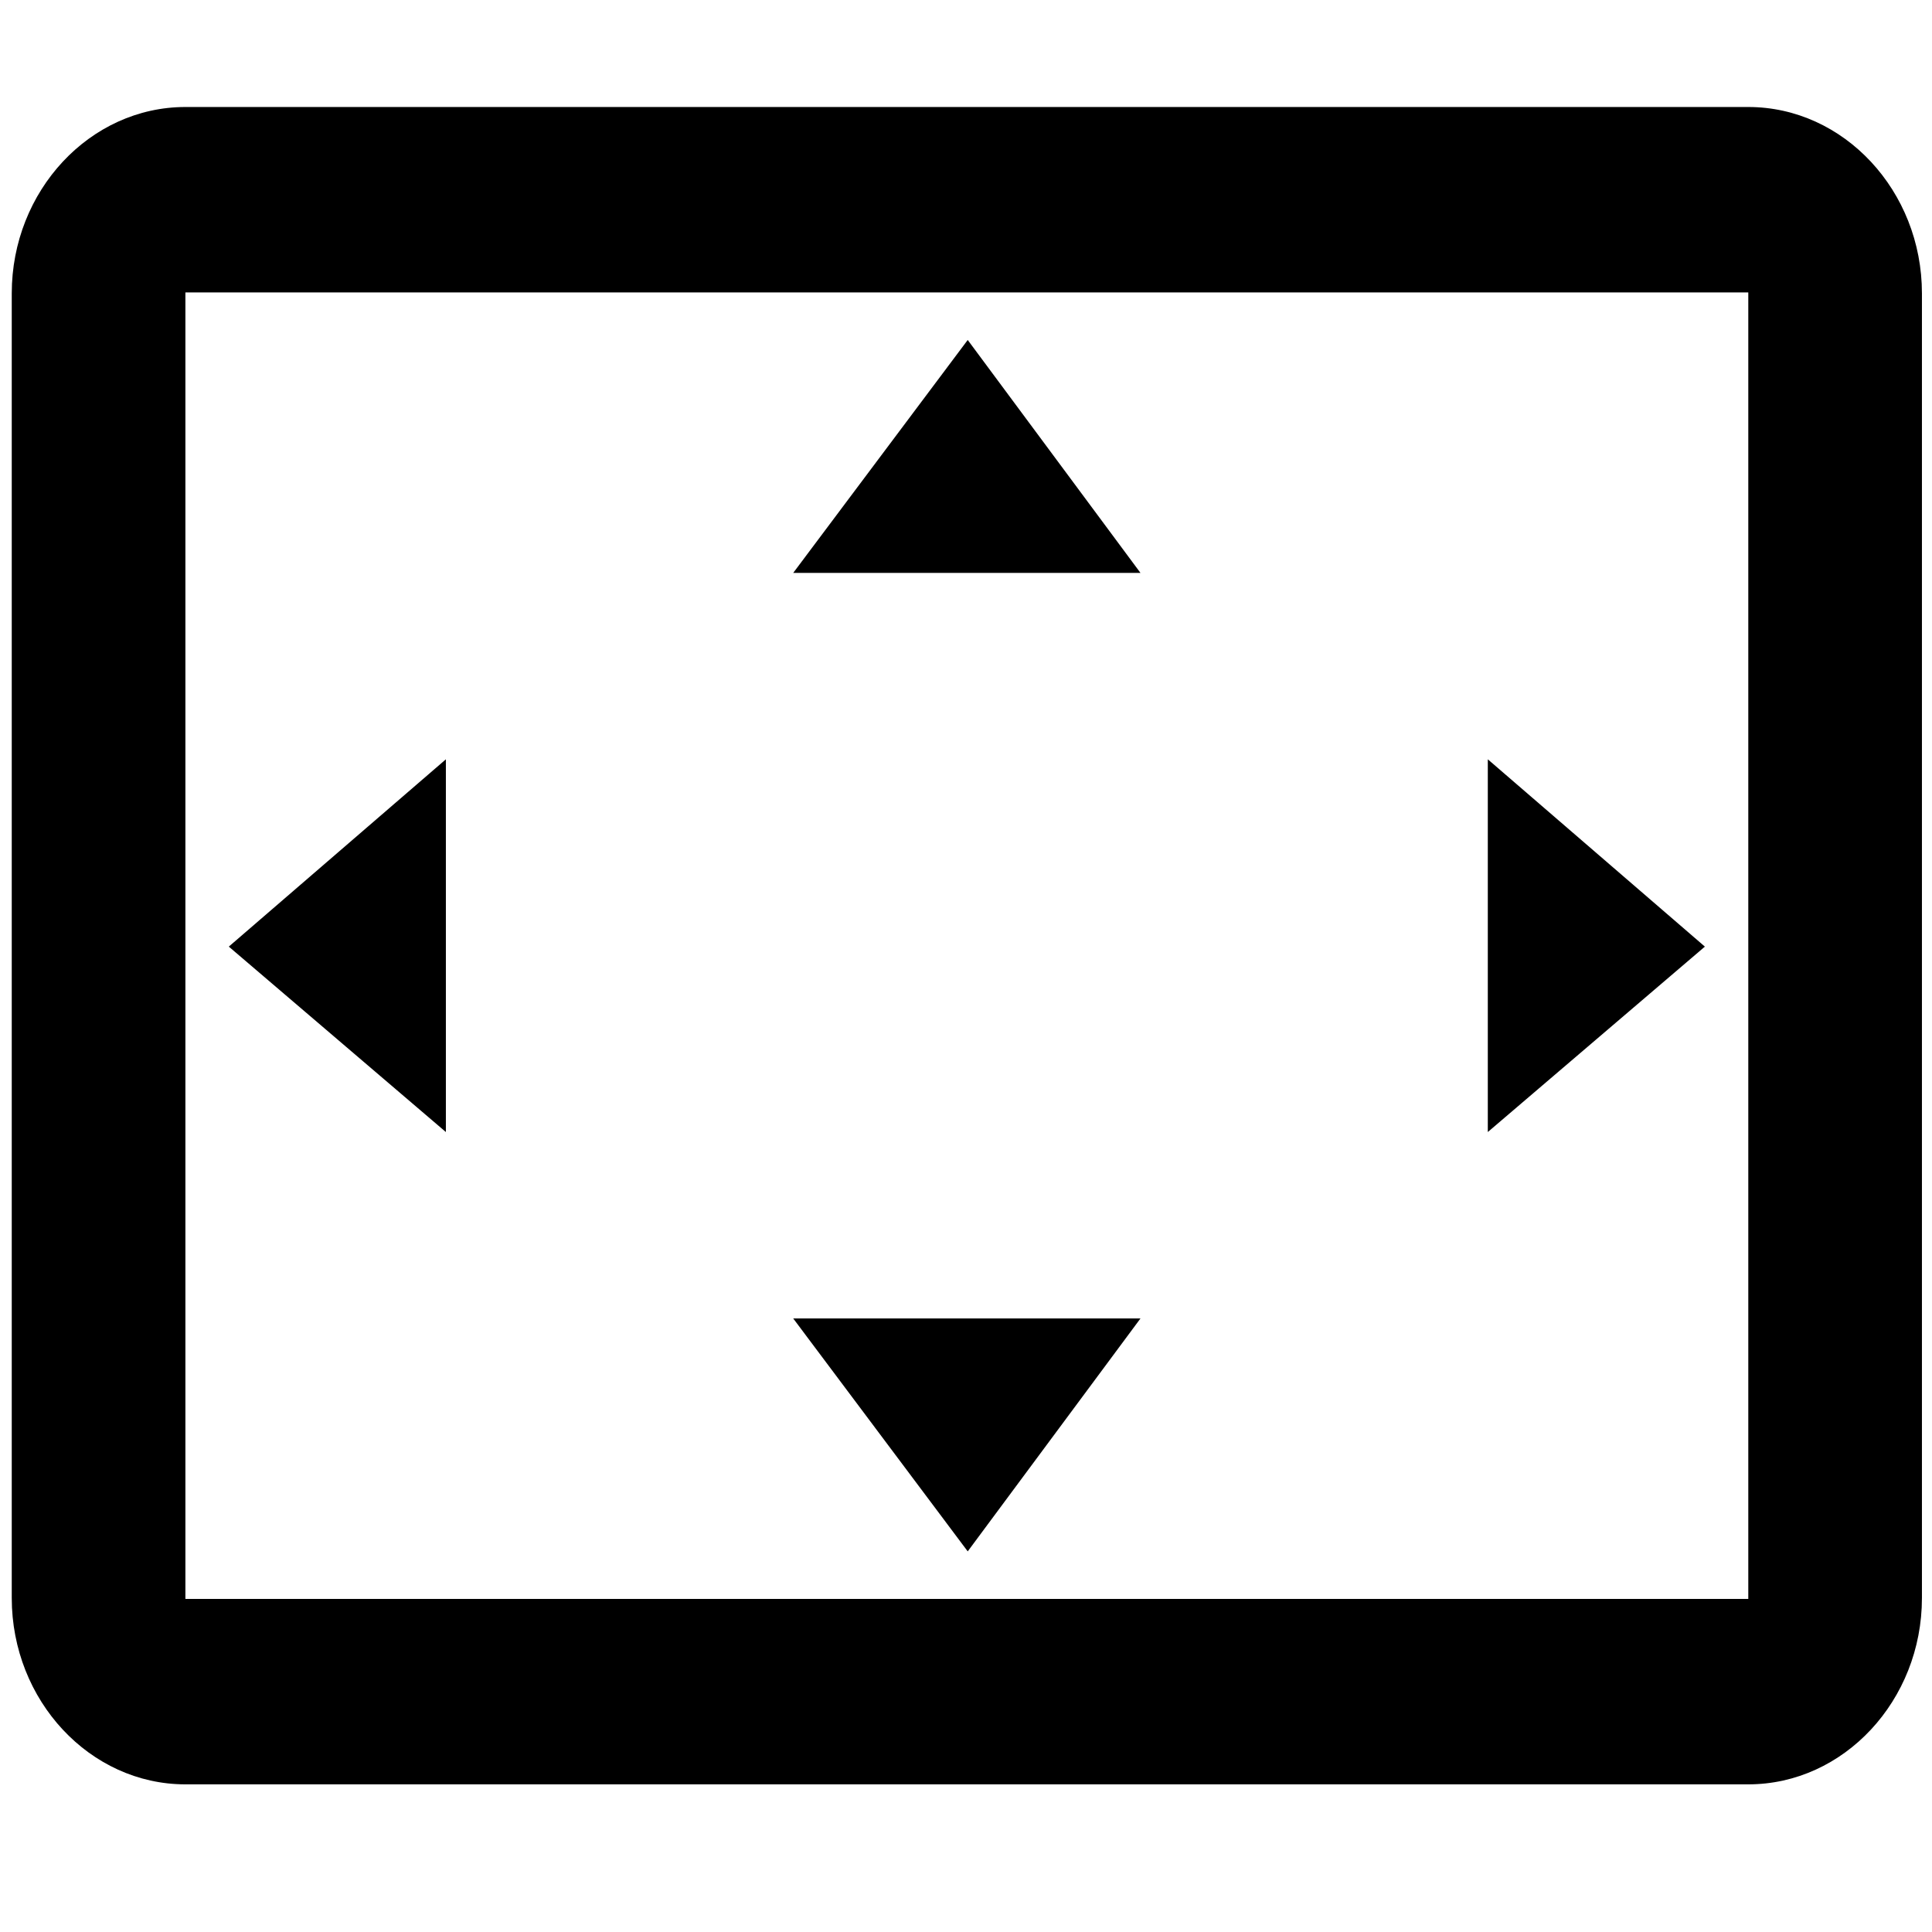
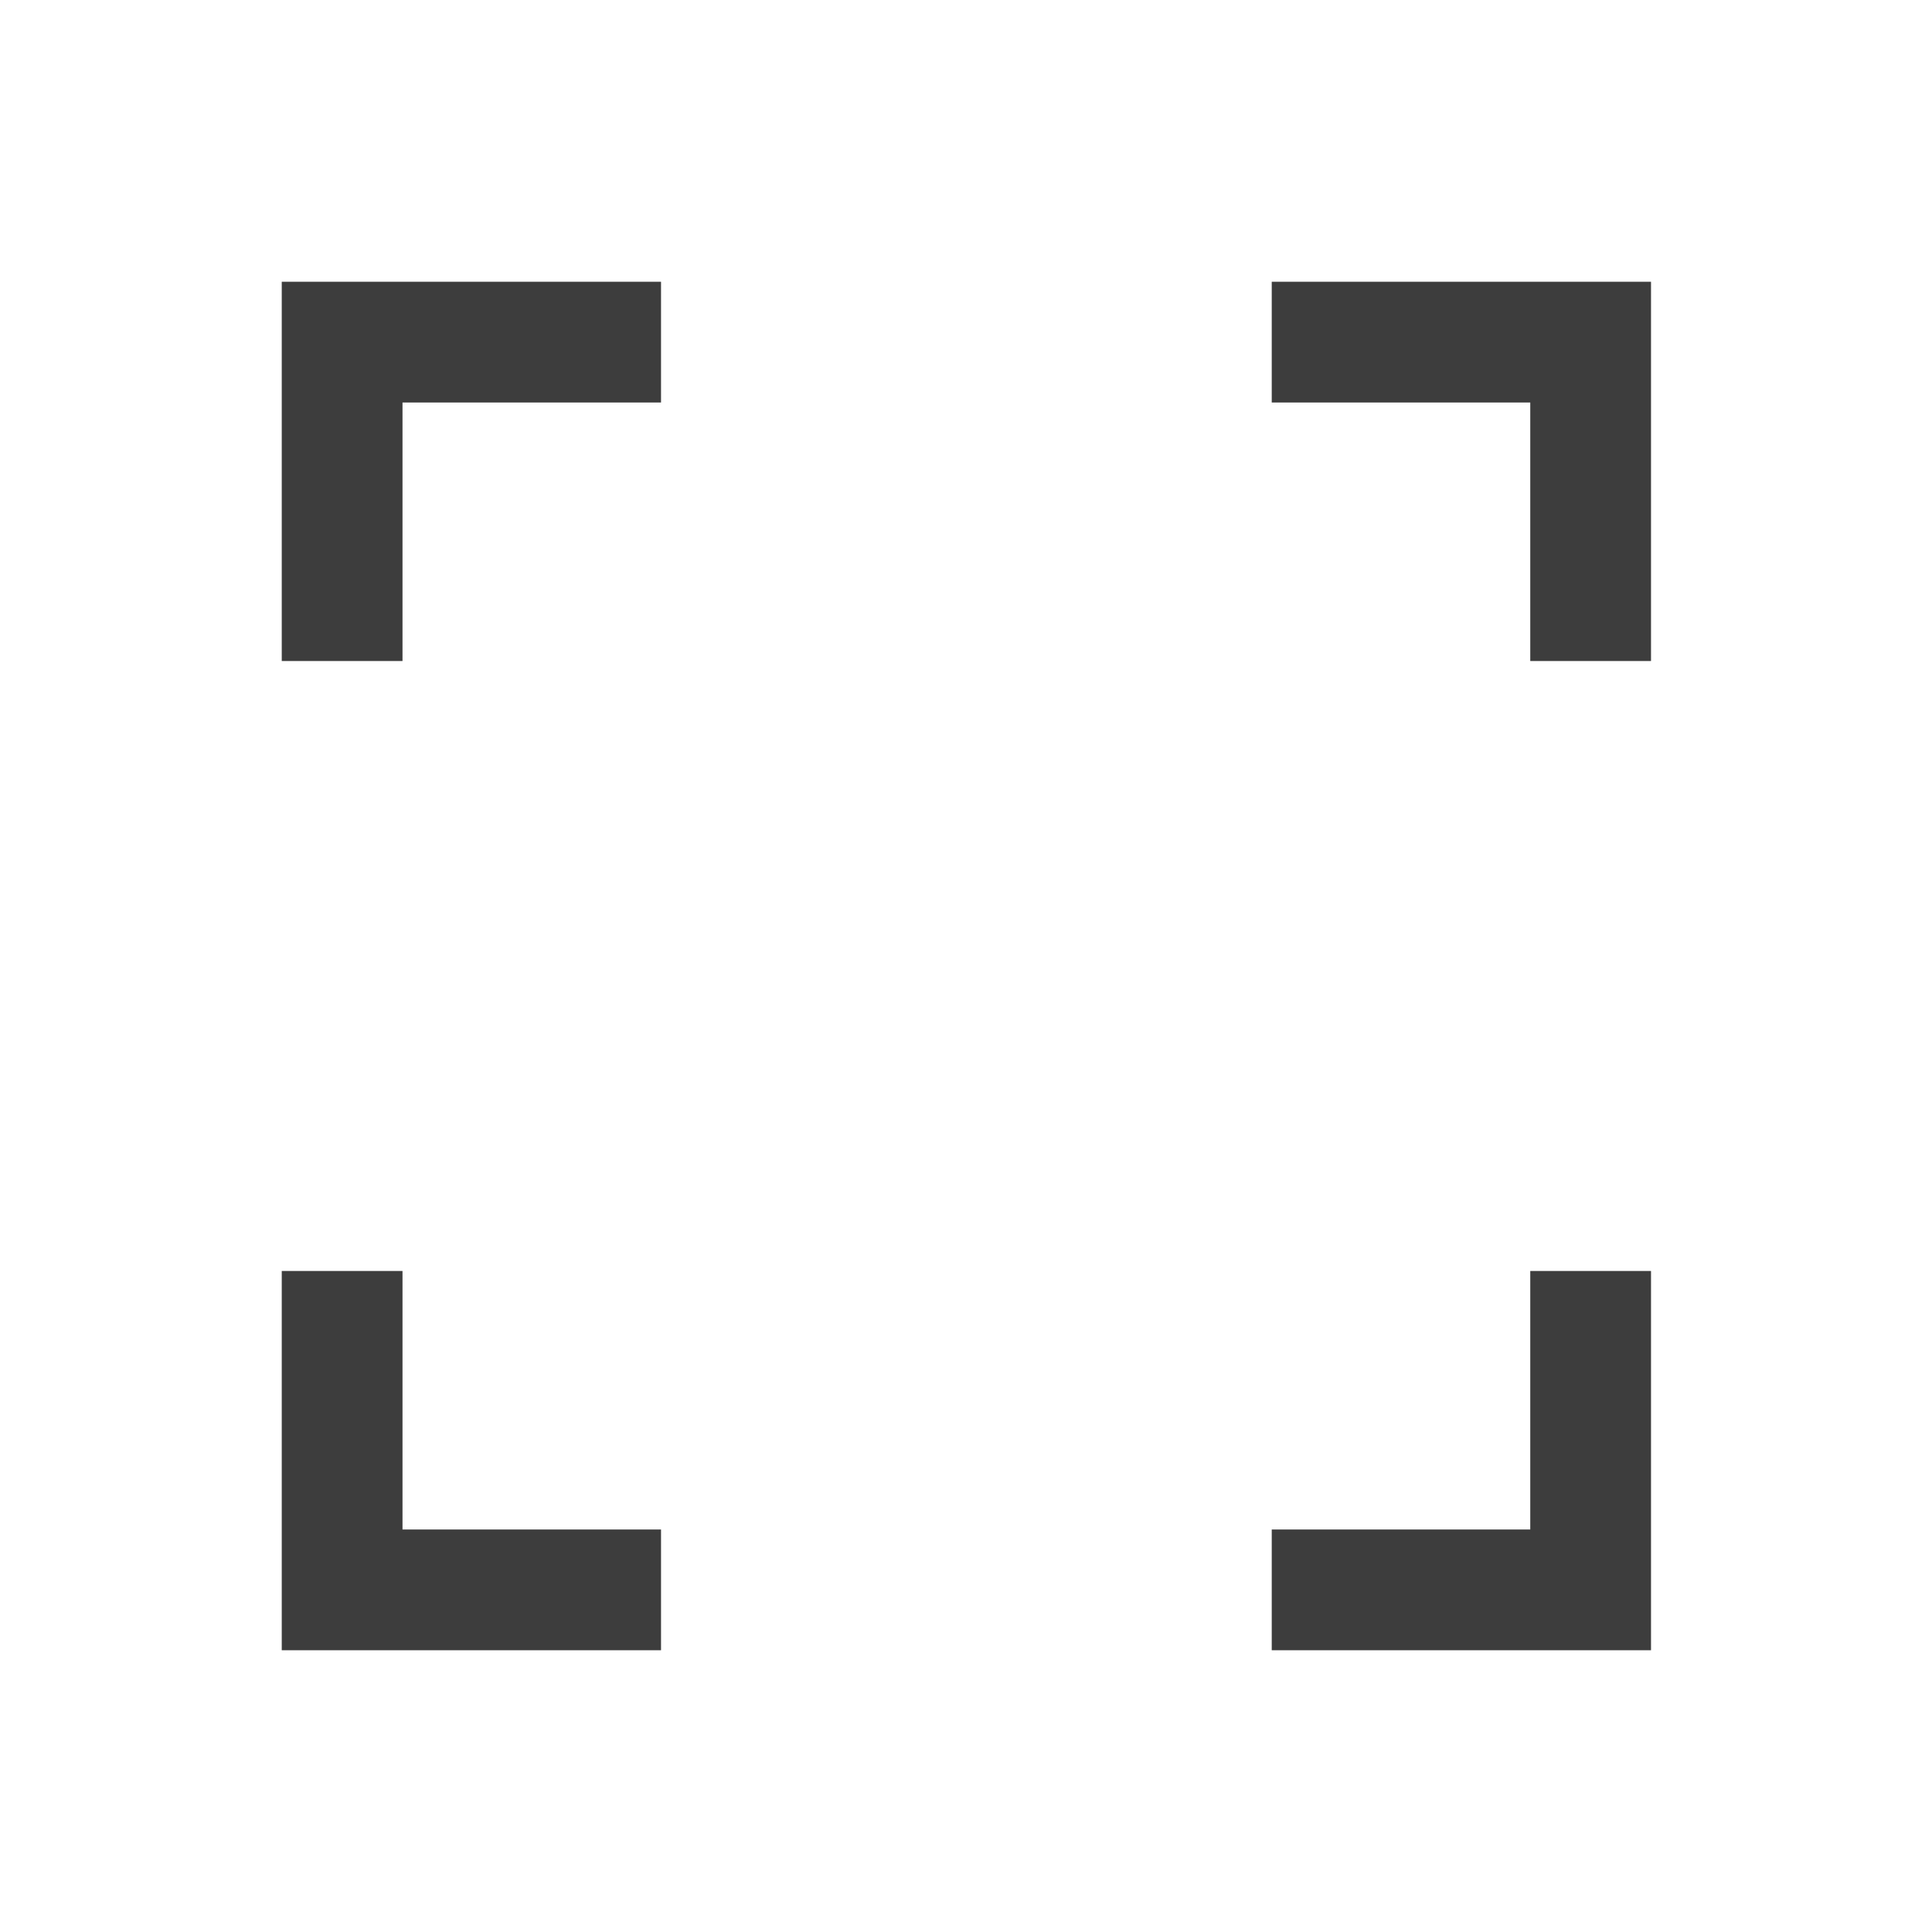
- <svg xmlns="http://www.w3.org/2000/svg" version="1.1" viewBox="0,0,1024,1024" id="svg924">
-   <defs id="defs928" />
-   <g transform="matrix(1.078598,0,0,1.15759,-39.79472,-91.4586)" fill="#03b8e5" fill-rule="nonzero" style="mix-blend-mode:normal;fill:#000000;fill-opacity:1" id="g922">
-     <path d="M 981.33,213.33 V 810.67 C 981.33,857.6 942.93,896 896,896 H 128 C 81.07,896 42.67,857.6 42.67,810.67 V 213.33 C 42.67,166.4 81.07,128 128,128 h 768 c 46.93,0 85.33,38.4 85.33,85.33 z M 896,212.91 H 128 V 811.09 H 896 Z M 256,597.33 149.33,512.43 256,426.67 Z m 341.33,-256 H 426.67 L 512.43,234.67 Z M 874.67,512.43 768,597.33 V 426.67 Z M 512.43,789.33 426.67,682.67 h 170.66 z" id="path920" style="fill:#000000;fill-opacity:1" />
-   </g>
+ <svg xmlns="http://www.w3.org/2000/svg" height="24" viewBox="0 -960 960 960" width="24">
+   <path fill="#3D3D3D" d="M140-140v-188.46h60V-200h128.46v60H140Zm491.92 0v-60h128.46v-128.46h60V-140H631.92ZM140-631.54V-820h188.46v60H200v128.46h-60Zm620.38 0V-760H631.92v-60h188.46v188.46h-60Z" />
</svg>
